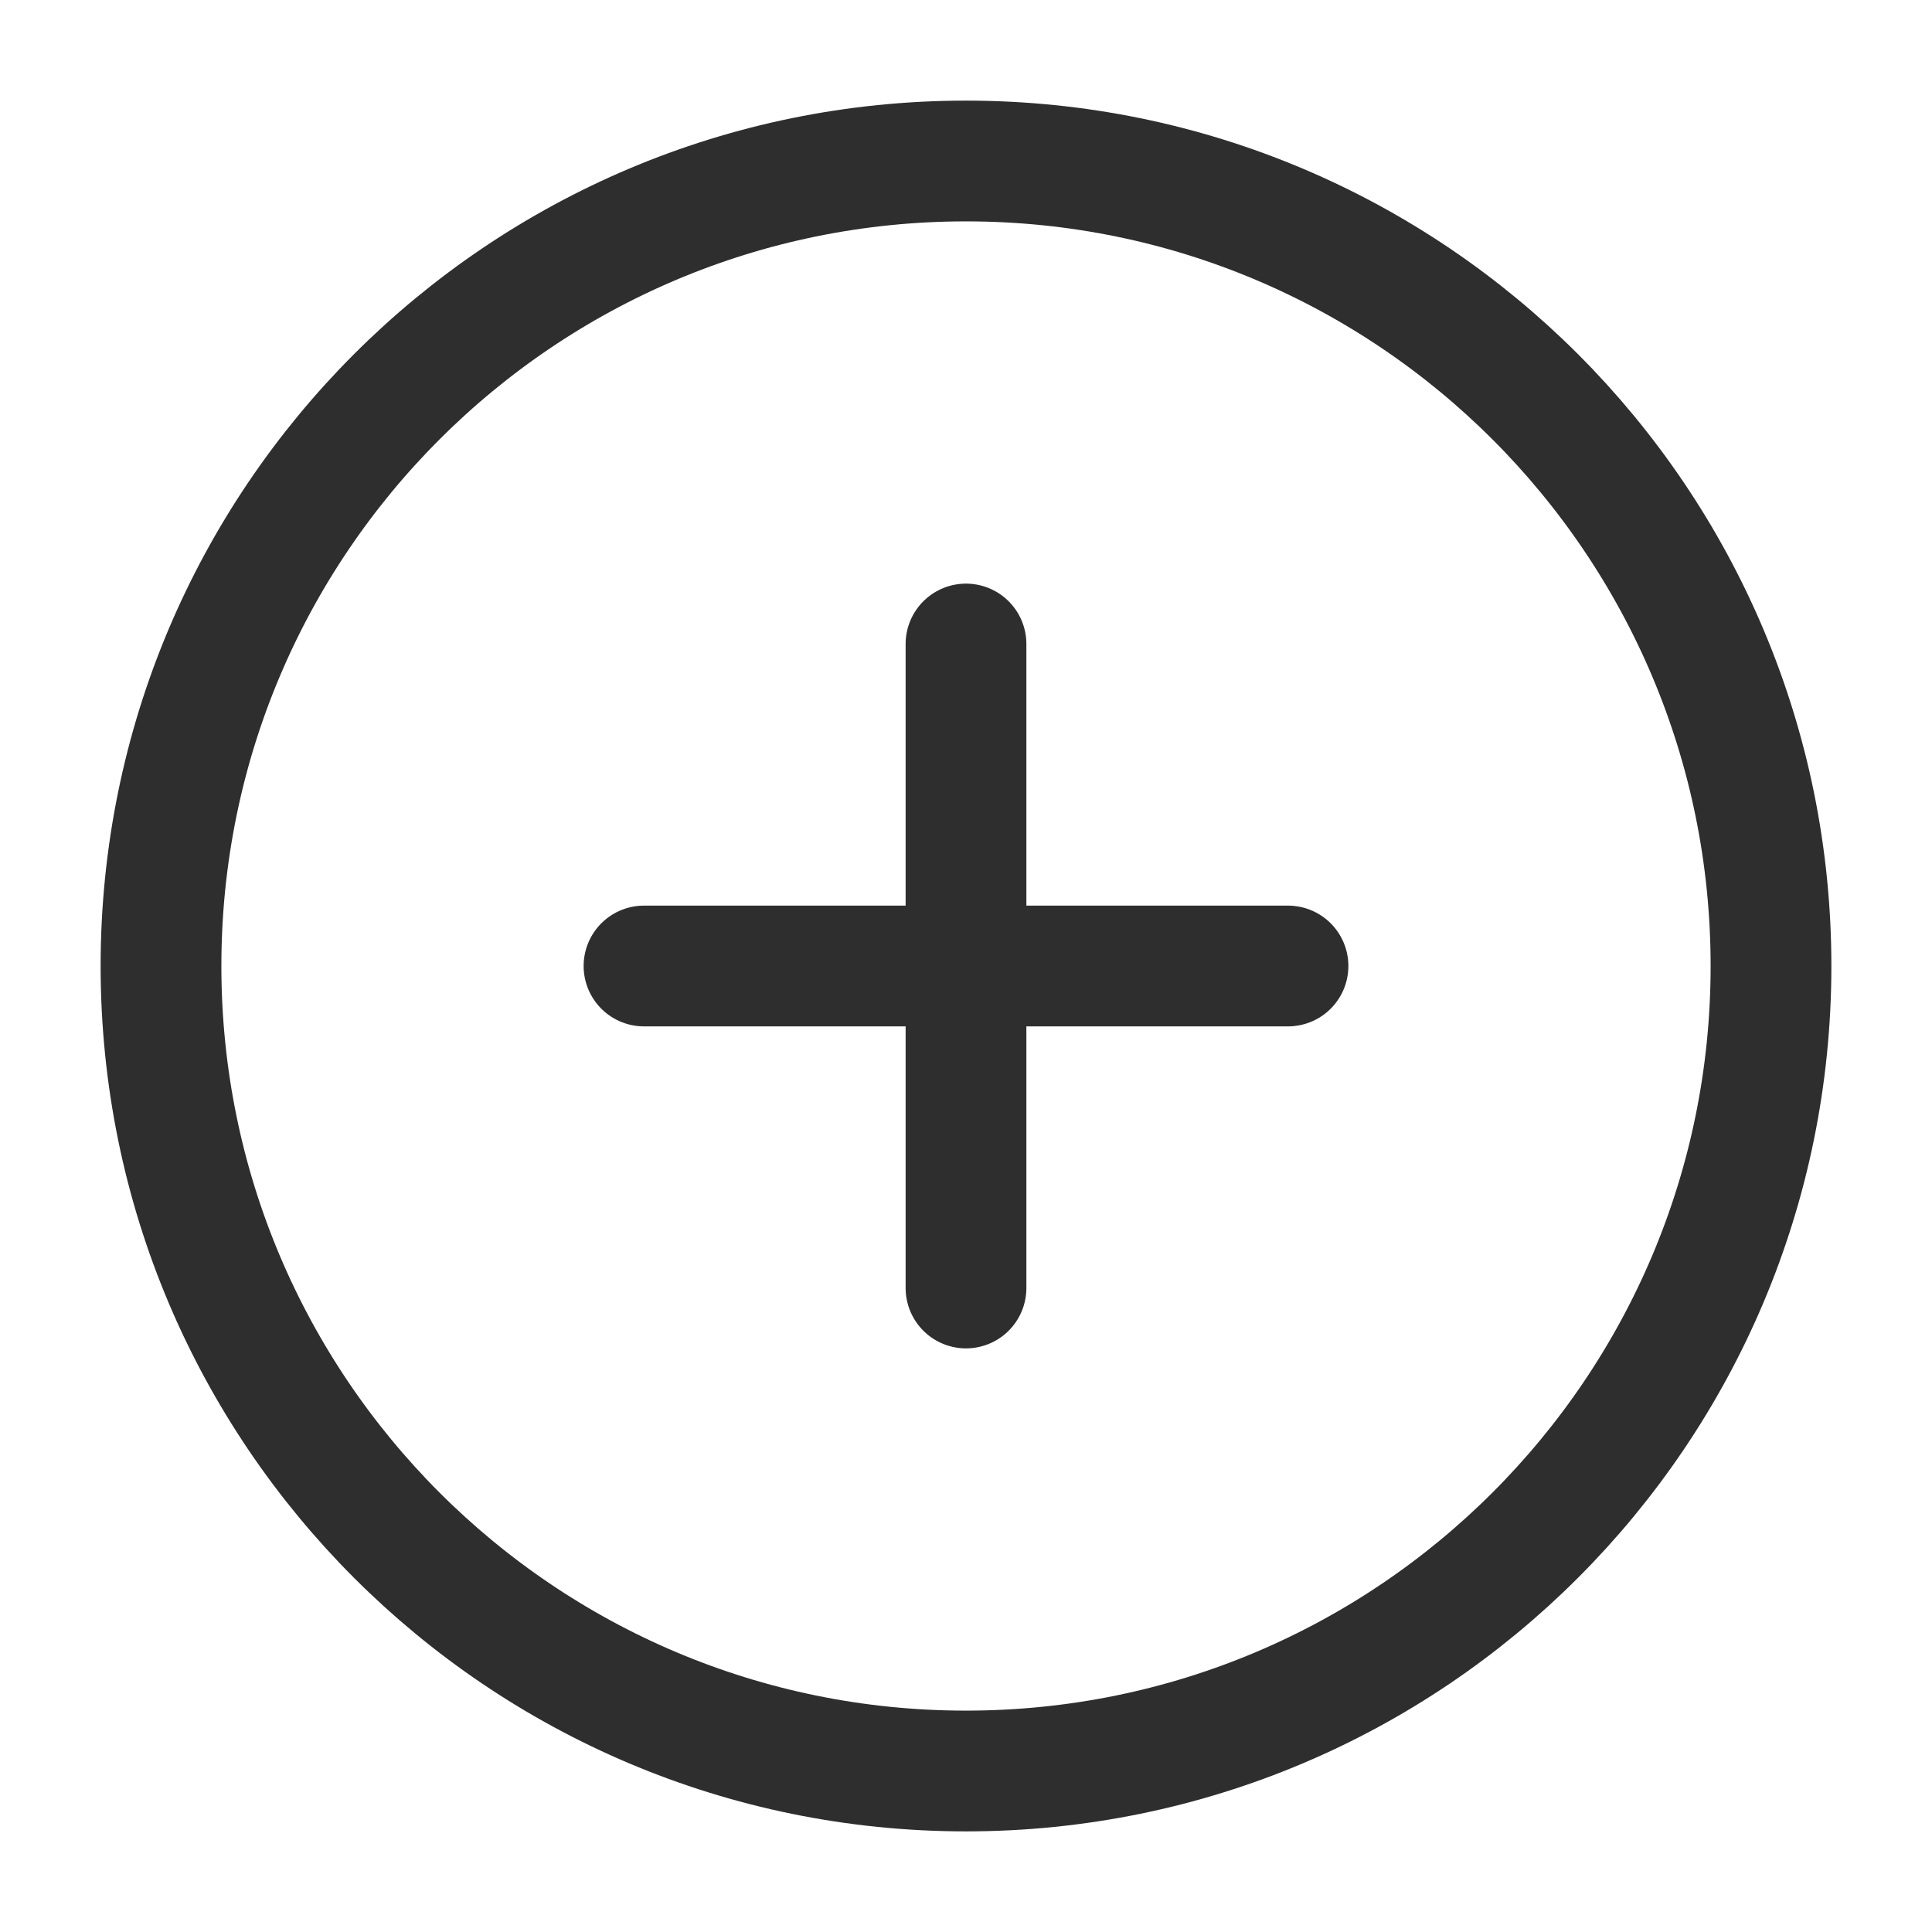
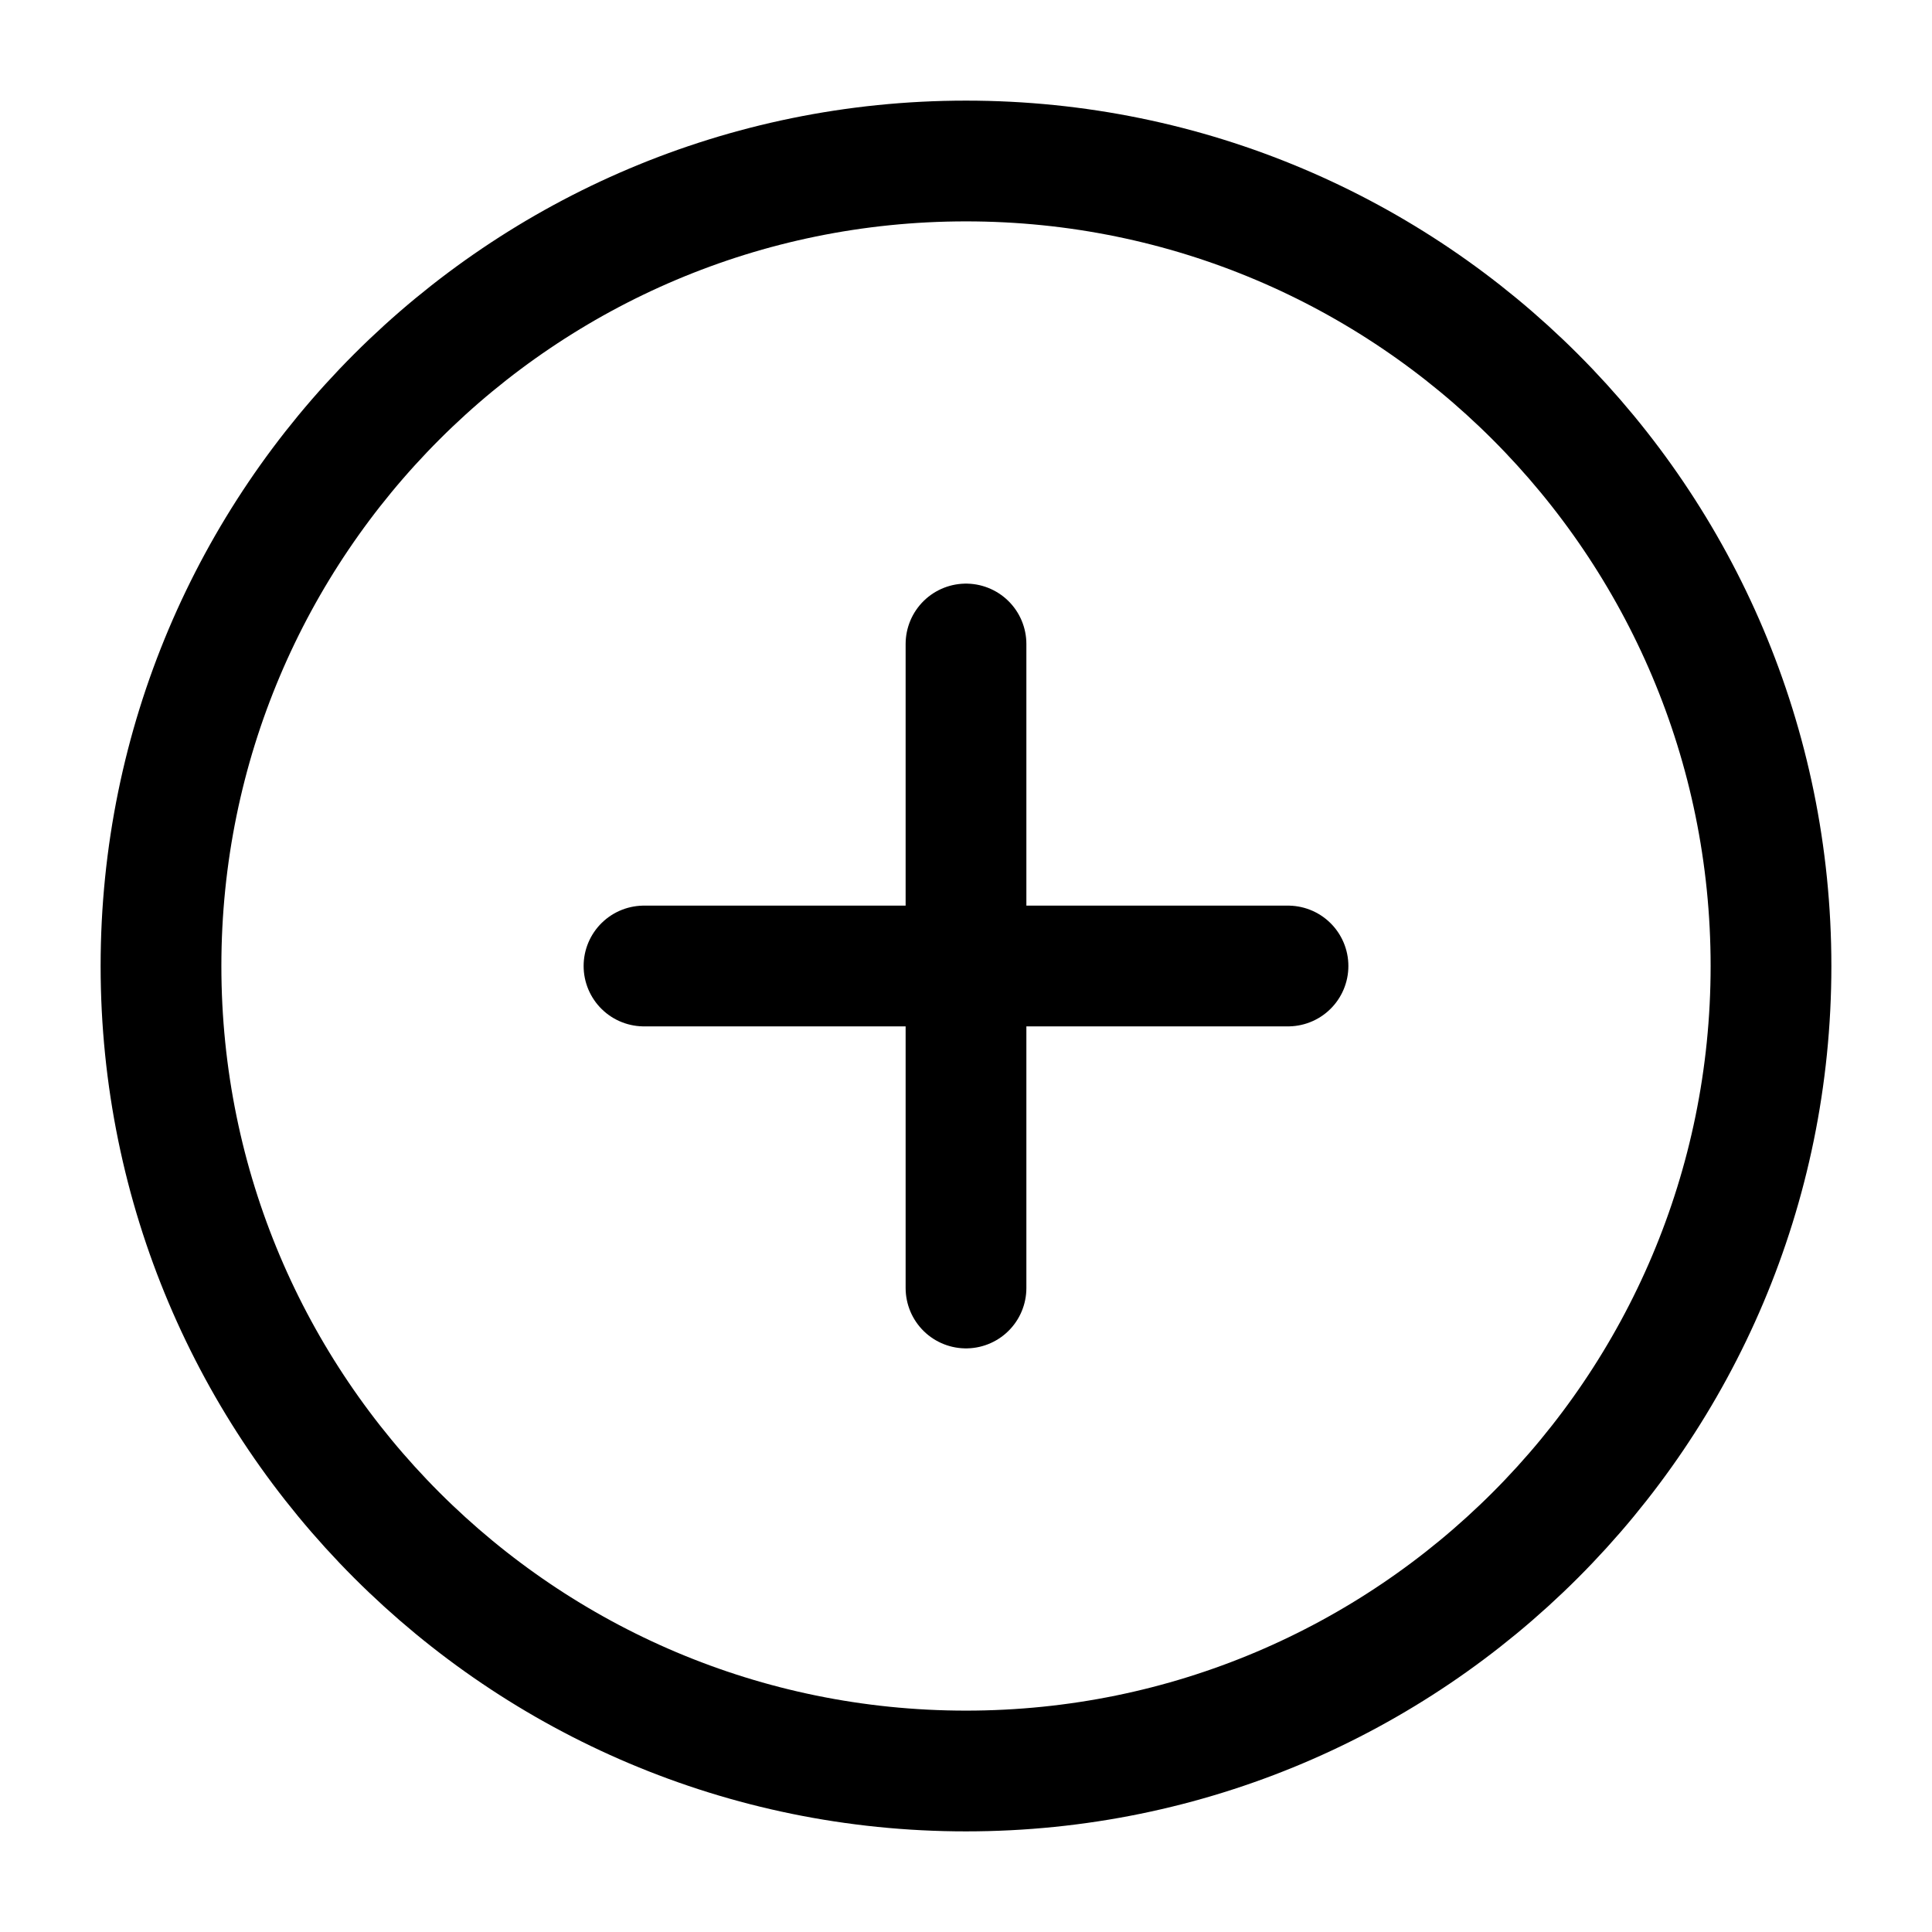
- <svg xmlns="http://www.w3.org/2000/svg" width="24" height="24" viewBox="0 0 24 24" fill="none" stroke="#2e2e2e" stroke-width="1.5" stroke-linecap="round" stroke-linejoin="round" class="lucide lucide-circle-plus-icon lucide-circle-plus">
+ <svg xmlns="http://www.w3.org/2000/svg" width="24" height="24" viewBox="0 0 24 24" fill="none" stroke="currentColor" stroke-width="1.5" stroke-linecap="round" stroke-linejoin="round" class="lucide lucide-circle-plus-icon lucide-circle-plus">
  <circle cx="12" cy="12" r="10" />
  <path d="M8 12h8" />
  <path d="M12 8v8" />
</svg>
